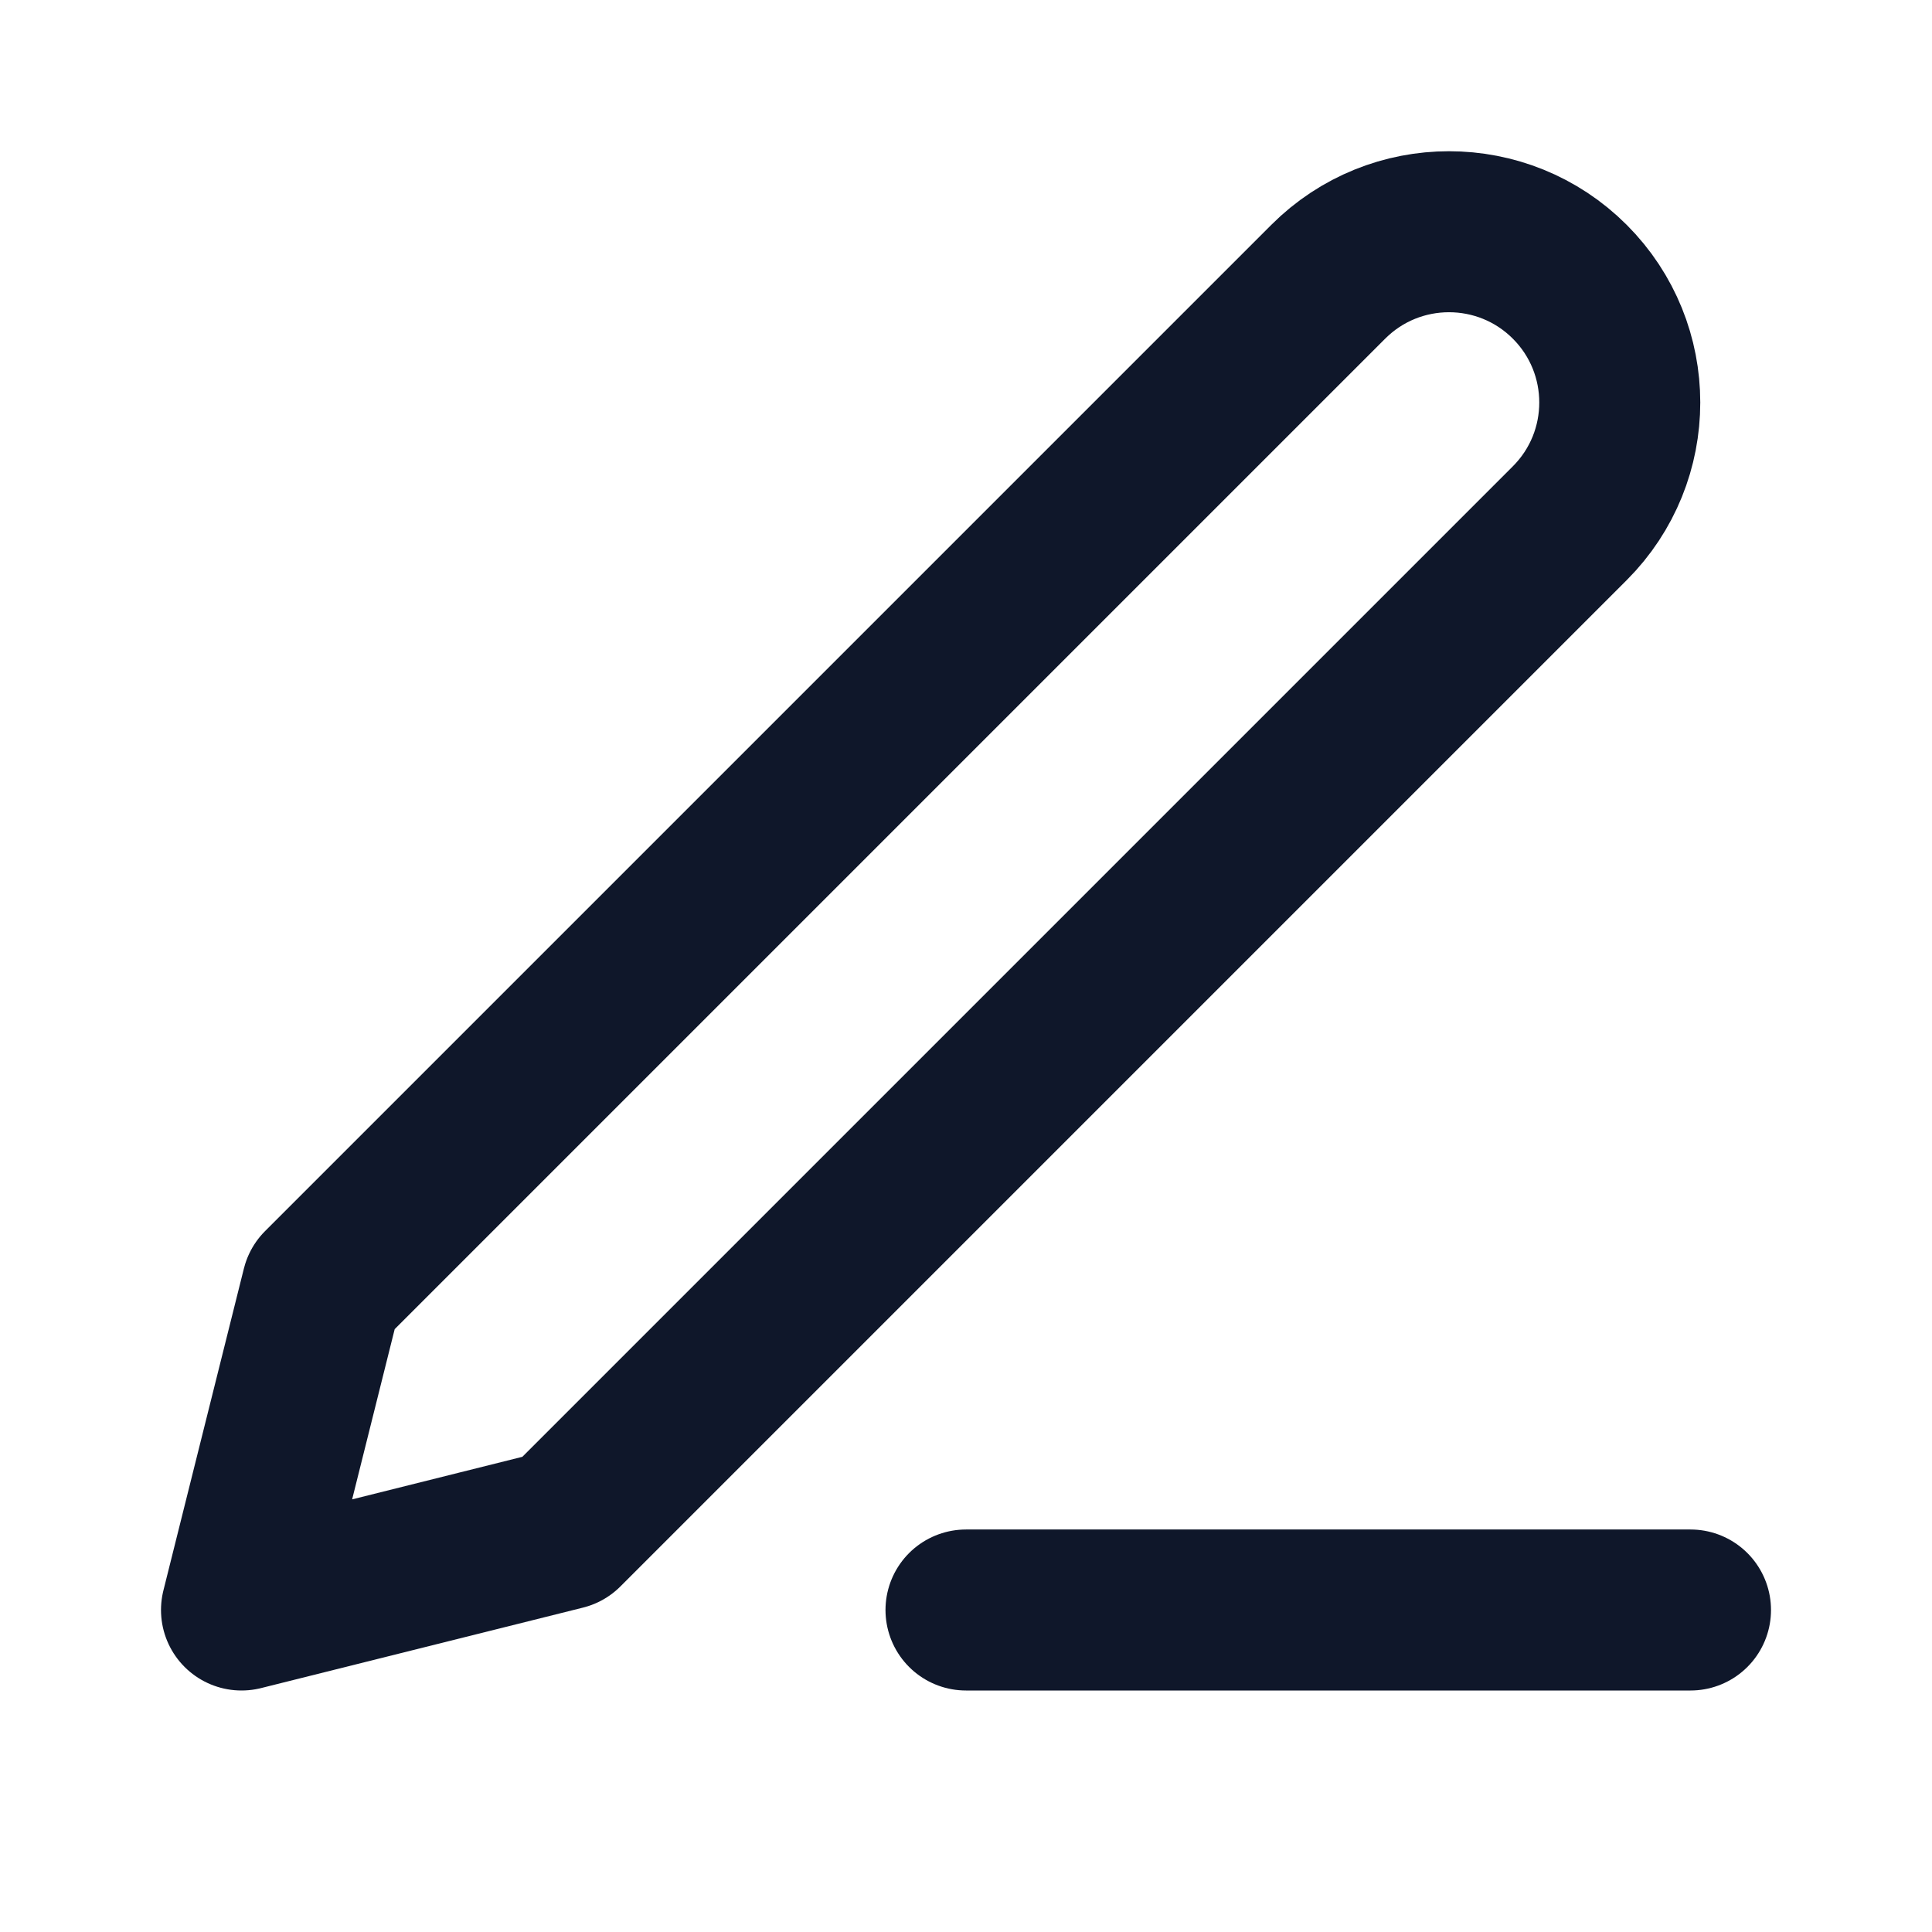
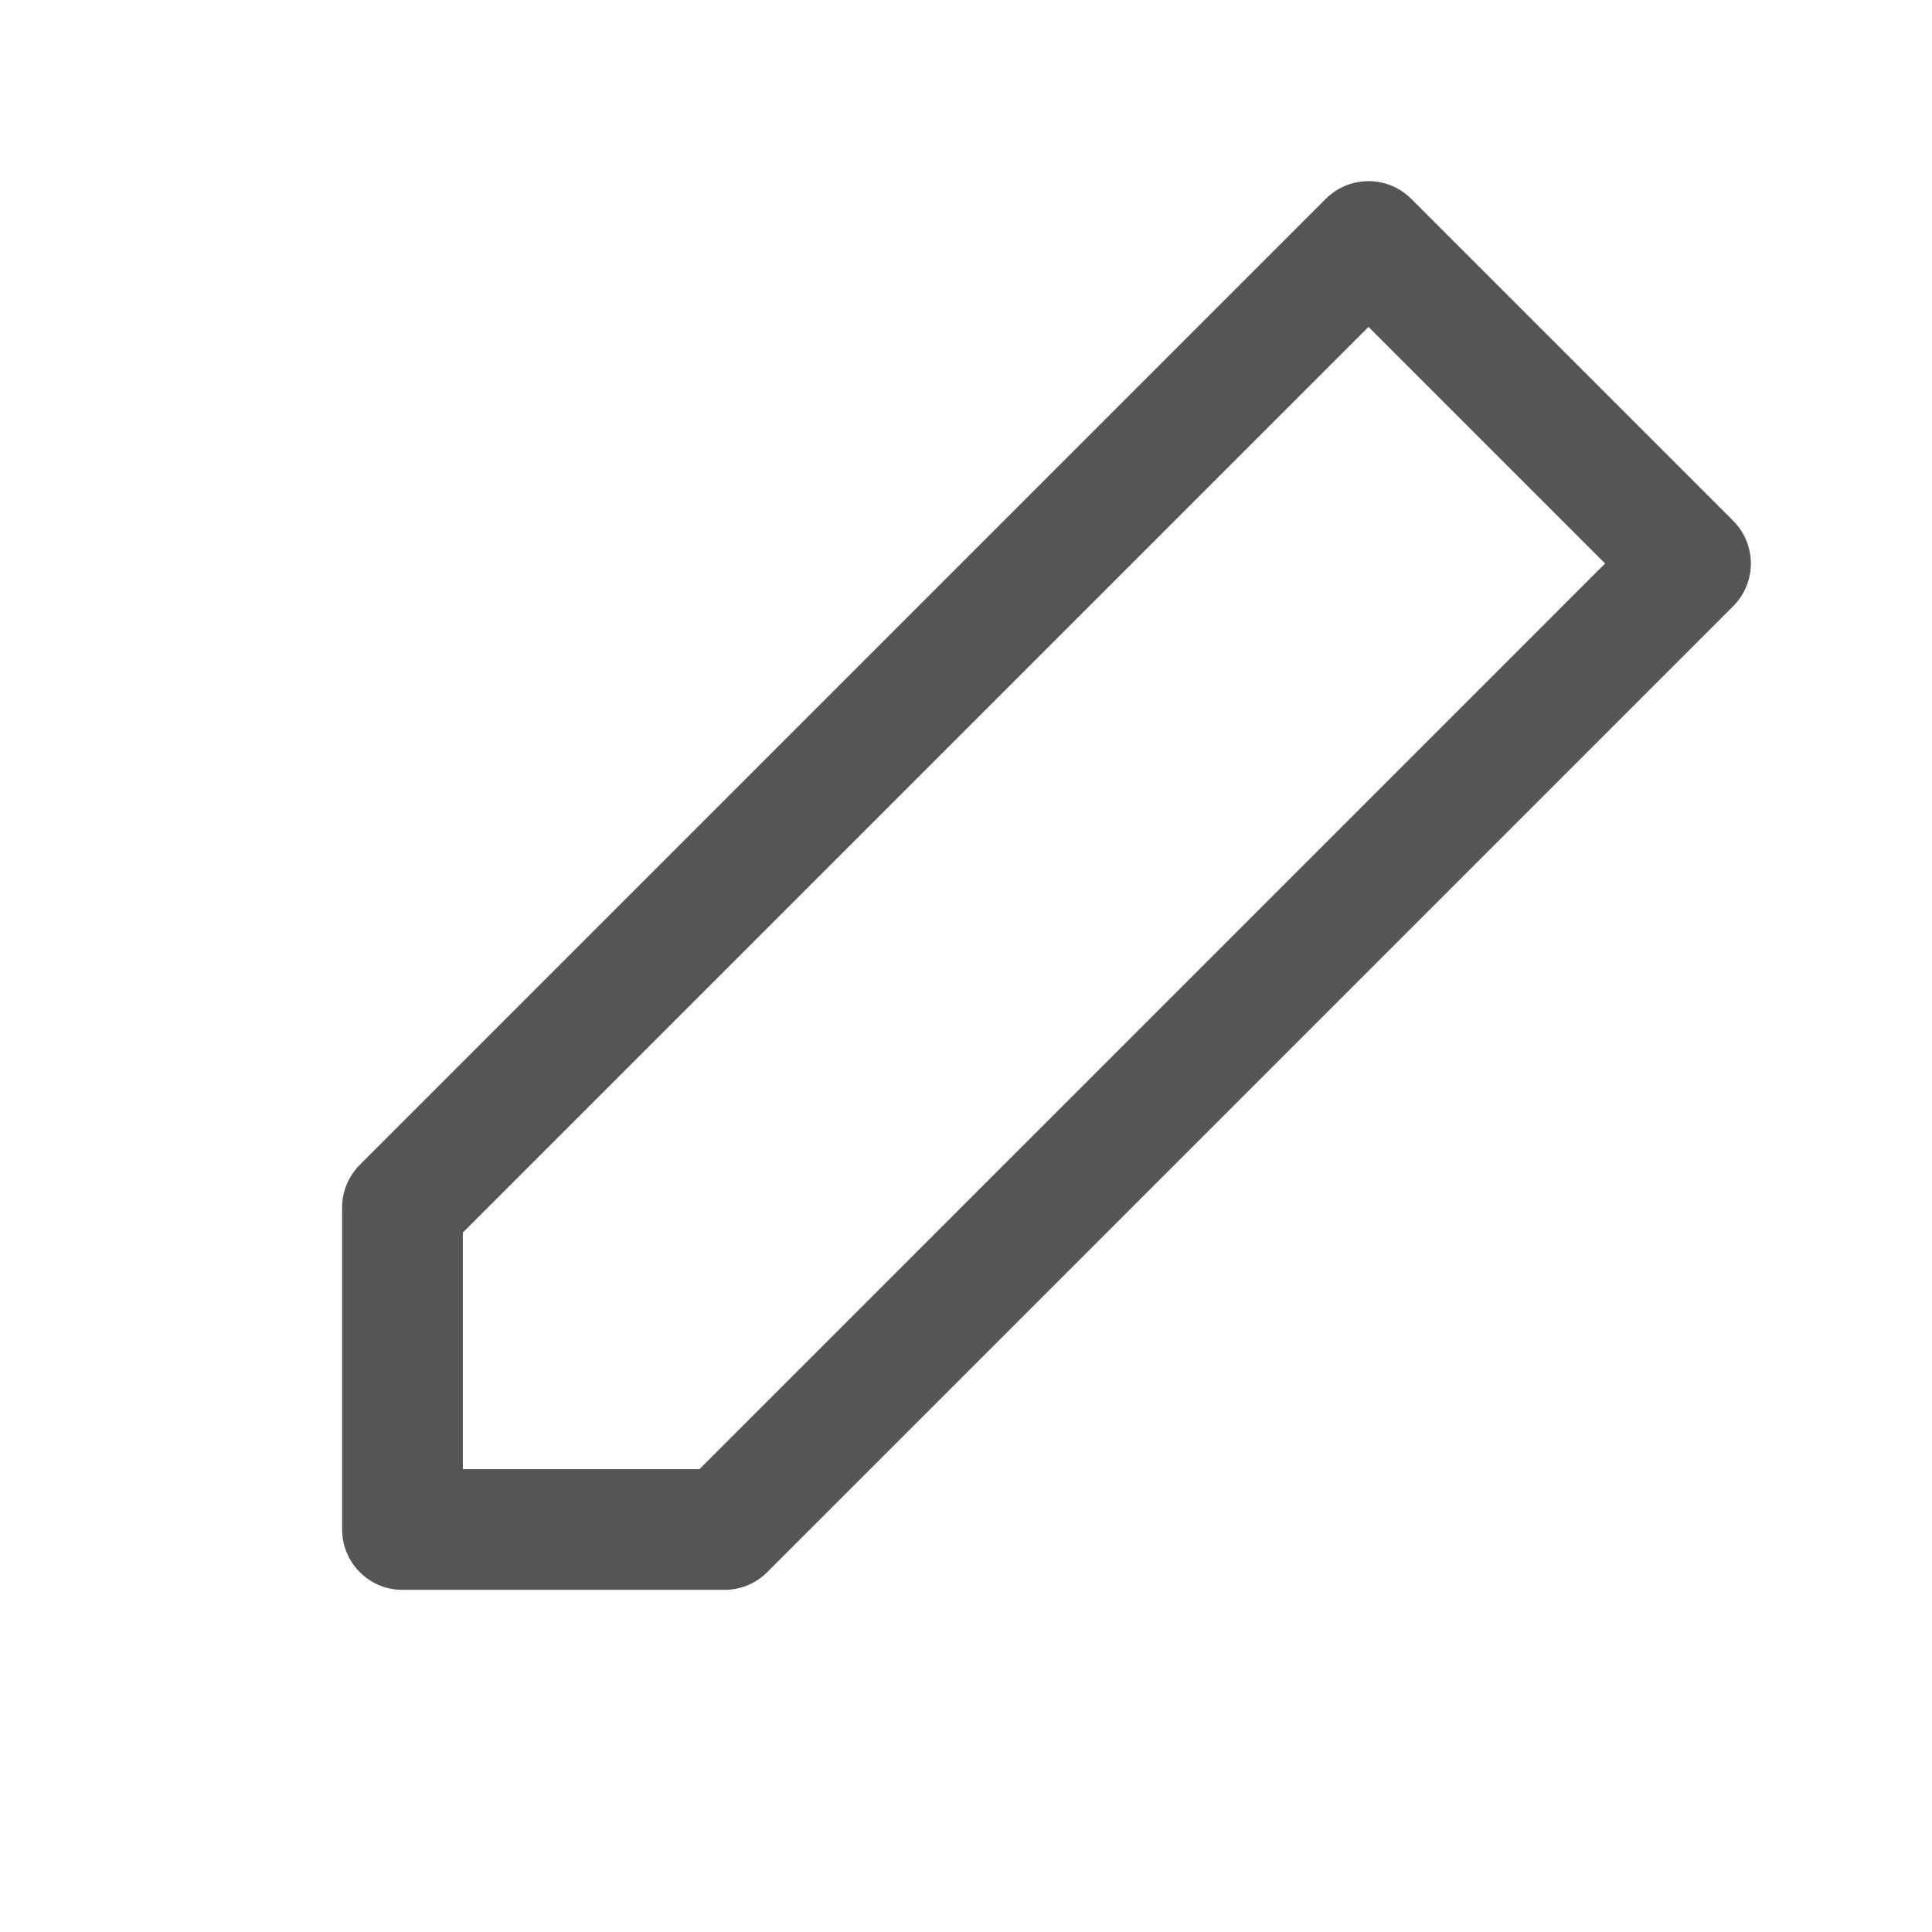
- <svg width="32" height="32" viewBox="0 0 24 24" fill="none" stroke="#0F172A" stroke-width="2" stroke-linecap="round" stroke-linejoin="round">
-   <path d="M12 20h9" />
-   <path d="M16.5 3.5a2.12 2.12 0 0 1 3 3L7 19l-4 1 1-4 12.5-12.5z" />
+ <svg xmlns="http://www.w3.org/2000/svg" width="48" height="48" viewBox="0 0 48 48">
+   <path d="M34 6 L42 14 L18 38 L10 38 L10 30 Z" fill="none" stroke="#555" stroke-width="3" stroke-linejoin="round" />
</svg>
